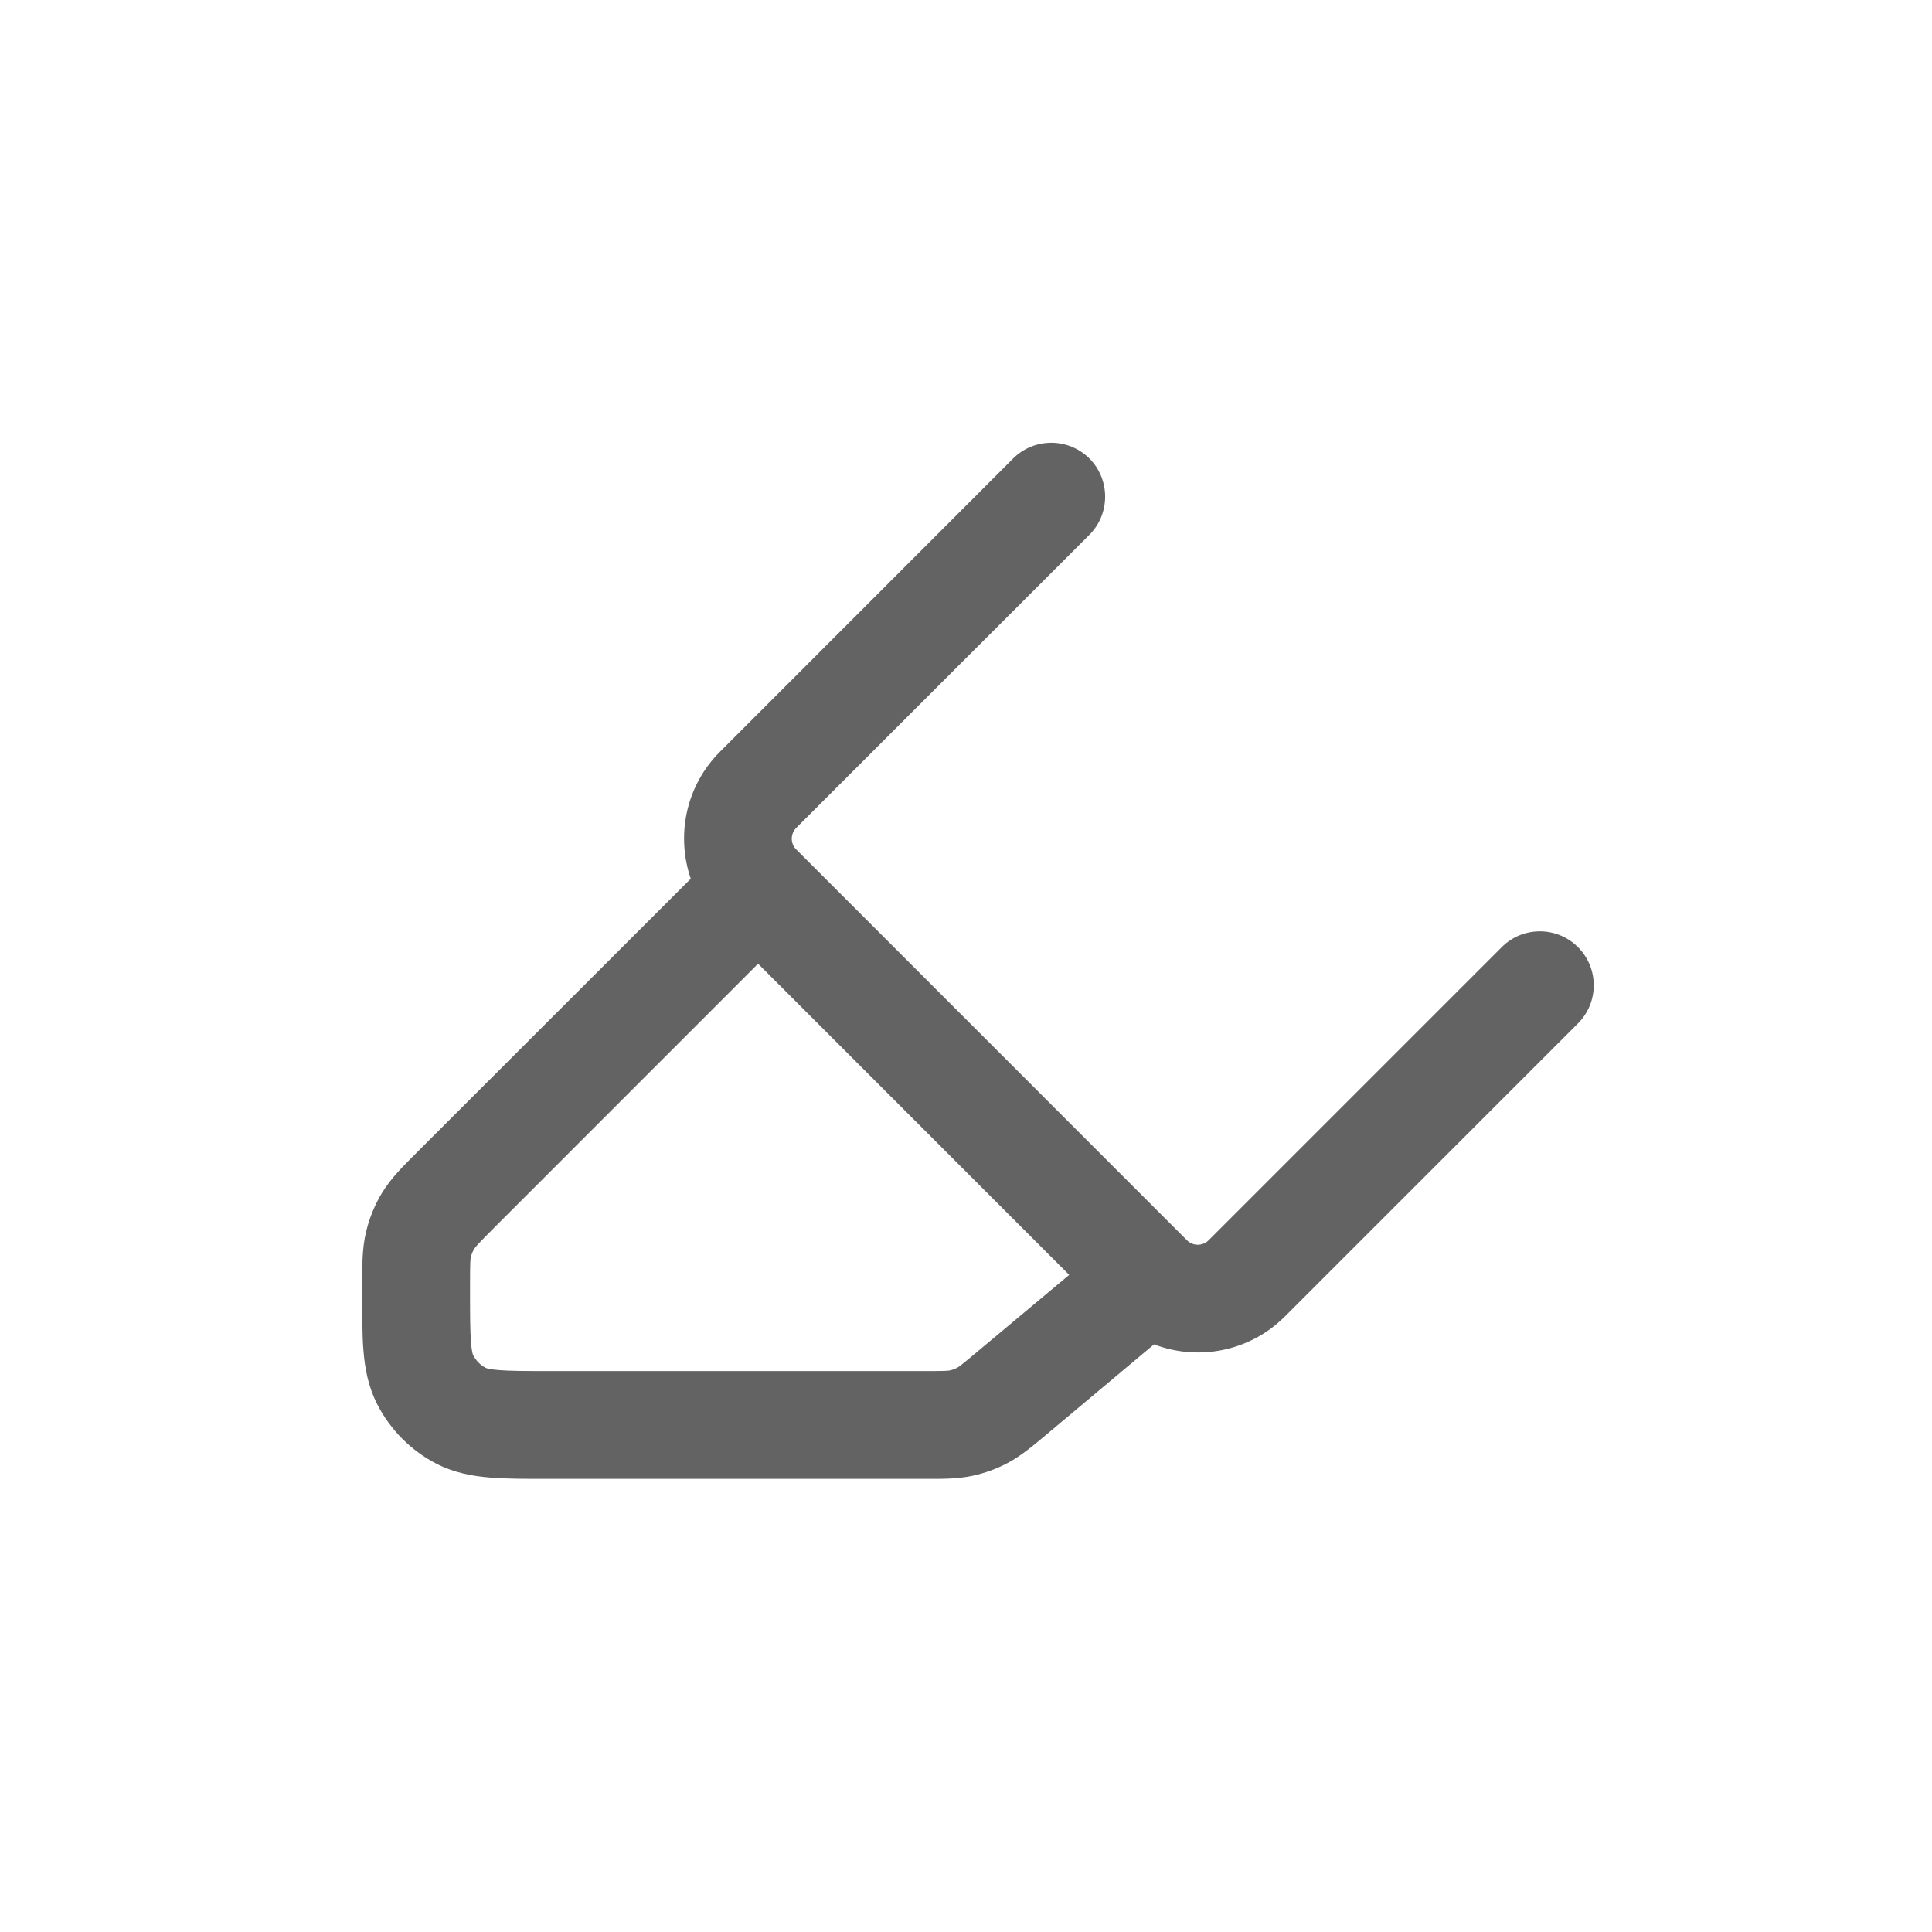
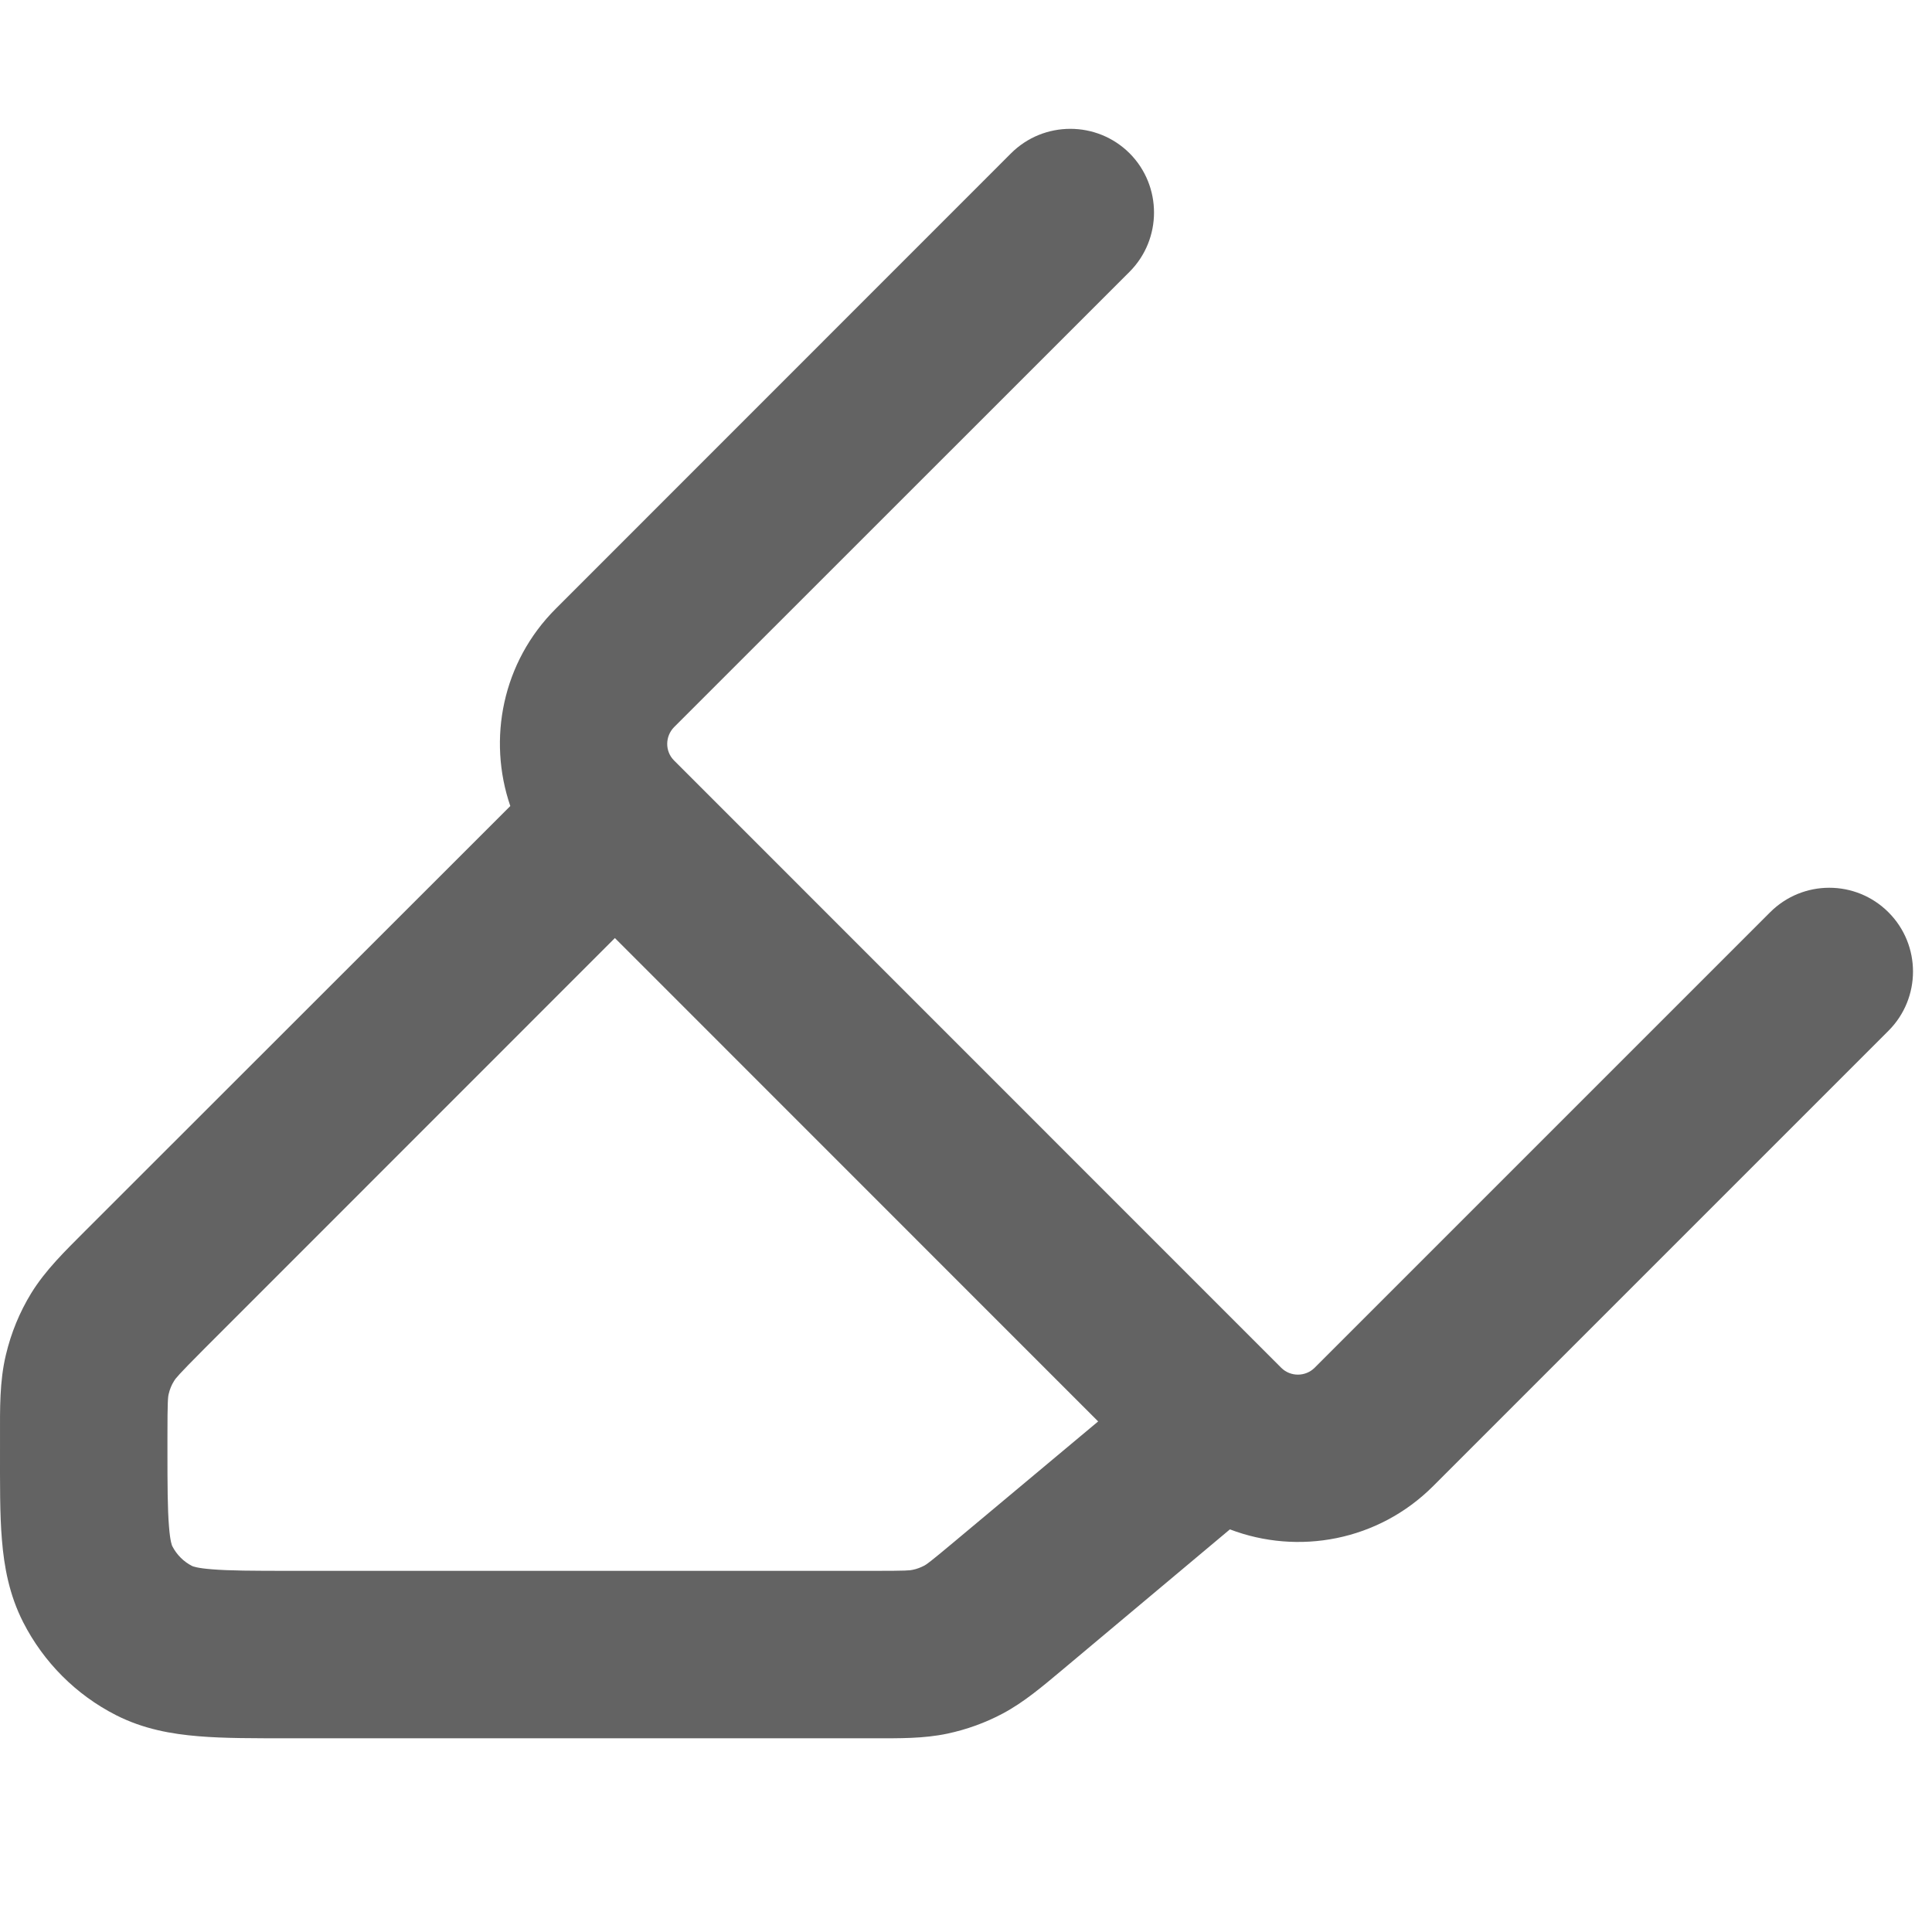
<svg xmlns="http://www.w3.org/2000/svg" width="24" height="24" viewBox="0 0 24 24" fill="none">
-   <g transform="translate(4.5 5.5) scale(1.03)">
+   <g transform="translate(0 1.6) scale(1.6)">
    <path fill="black" fill-opacity="0.61" d="M6.98846e-05 10.152C7.03929e-05 9.939 -0.004 9.725 0.046 9.518C0.086 9.349 0.152 9.188 0.242 9.041C0.354 8.859 0.507 8.712 0.658 8.56L3.962 5.258C3.784 4.739 3.9 4.14 4.315 3.726L7.85 0.19C8.104 -0.063 8.516 -0.063 8.77 0.19C9.023 0.444 9.023 0.856 8.77 1.11L5.234 4.645C5.163 4.717 5.162 4.833 5.233 4.904L9.947 9.619C10.019 9.691 10.136 9.69 10.207 9.619L13.743 6.083C13.997 5.829 14.408 5.829 14.662 6.083C14.916 6.337 14.916 6.749 14.662 7.003L11.127 10.538C10.7 10.965 10.078 11.076 9.549 10.874L8.238 11.973C8.094 12.093 7.952 12.215 7.785 12.304C7.65 12.376 7.505 12.428 7.355 12.46C7.17 12.499 6.982 12.496 6.794 12.496L2.25 12.496C1.981 12.496 1.739 12.497 1.54 12.48C1.333 12.463 1.114 12.425 0.9 12.316C0.59 12.158 0.338 11.905 0.18 11.595C0.071 11.381 0.032 11.163 0.015 10.956C-0.002 10.757 6.89454e-05 10.515 6.98835e-05 10.246L6.98846e-05 10.152ZM1.3 10.246C1.3 10.537 1.301 10.716 1.312 10.851C1.321 10.97 1.336 11.002 1.338 11.005C1.372 11.071 1.426 11.125 1.491 11.158C1.496 11.161 1.53 11.175 1.646 11.184C1.78 11.195 1.959 11.196 2.25 11.196L6.795 11.196C7.037 11.196 7.066 11.193 7.086 11.188C7.117 11.182 7.148 11.17 7.177 11.155C7.195 11.145 7.219 11.129 7.403 10.975L8.526 10.036L4.774 6.283L1.578 9.48C1.384 9.675 1.364 9.701 1.352 9.721C1.332 9.752 1.318 9.787 1.31 9.822C1.304 9.845 1.3 9.879 1.3 10.152L1.3 10.246Z" />
  </g>
</svg>
